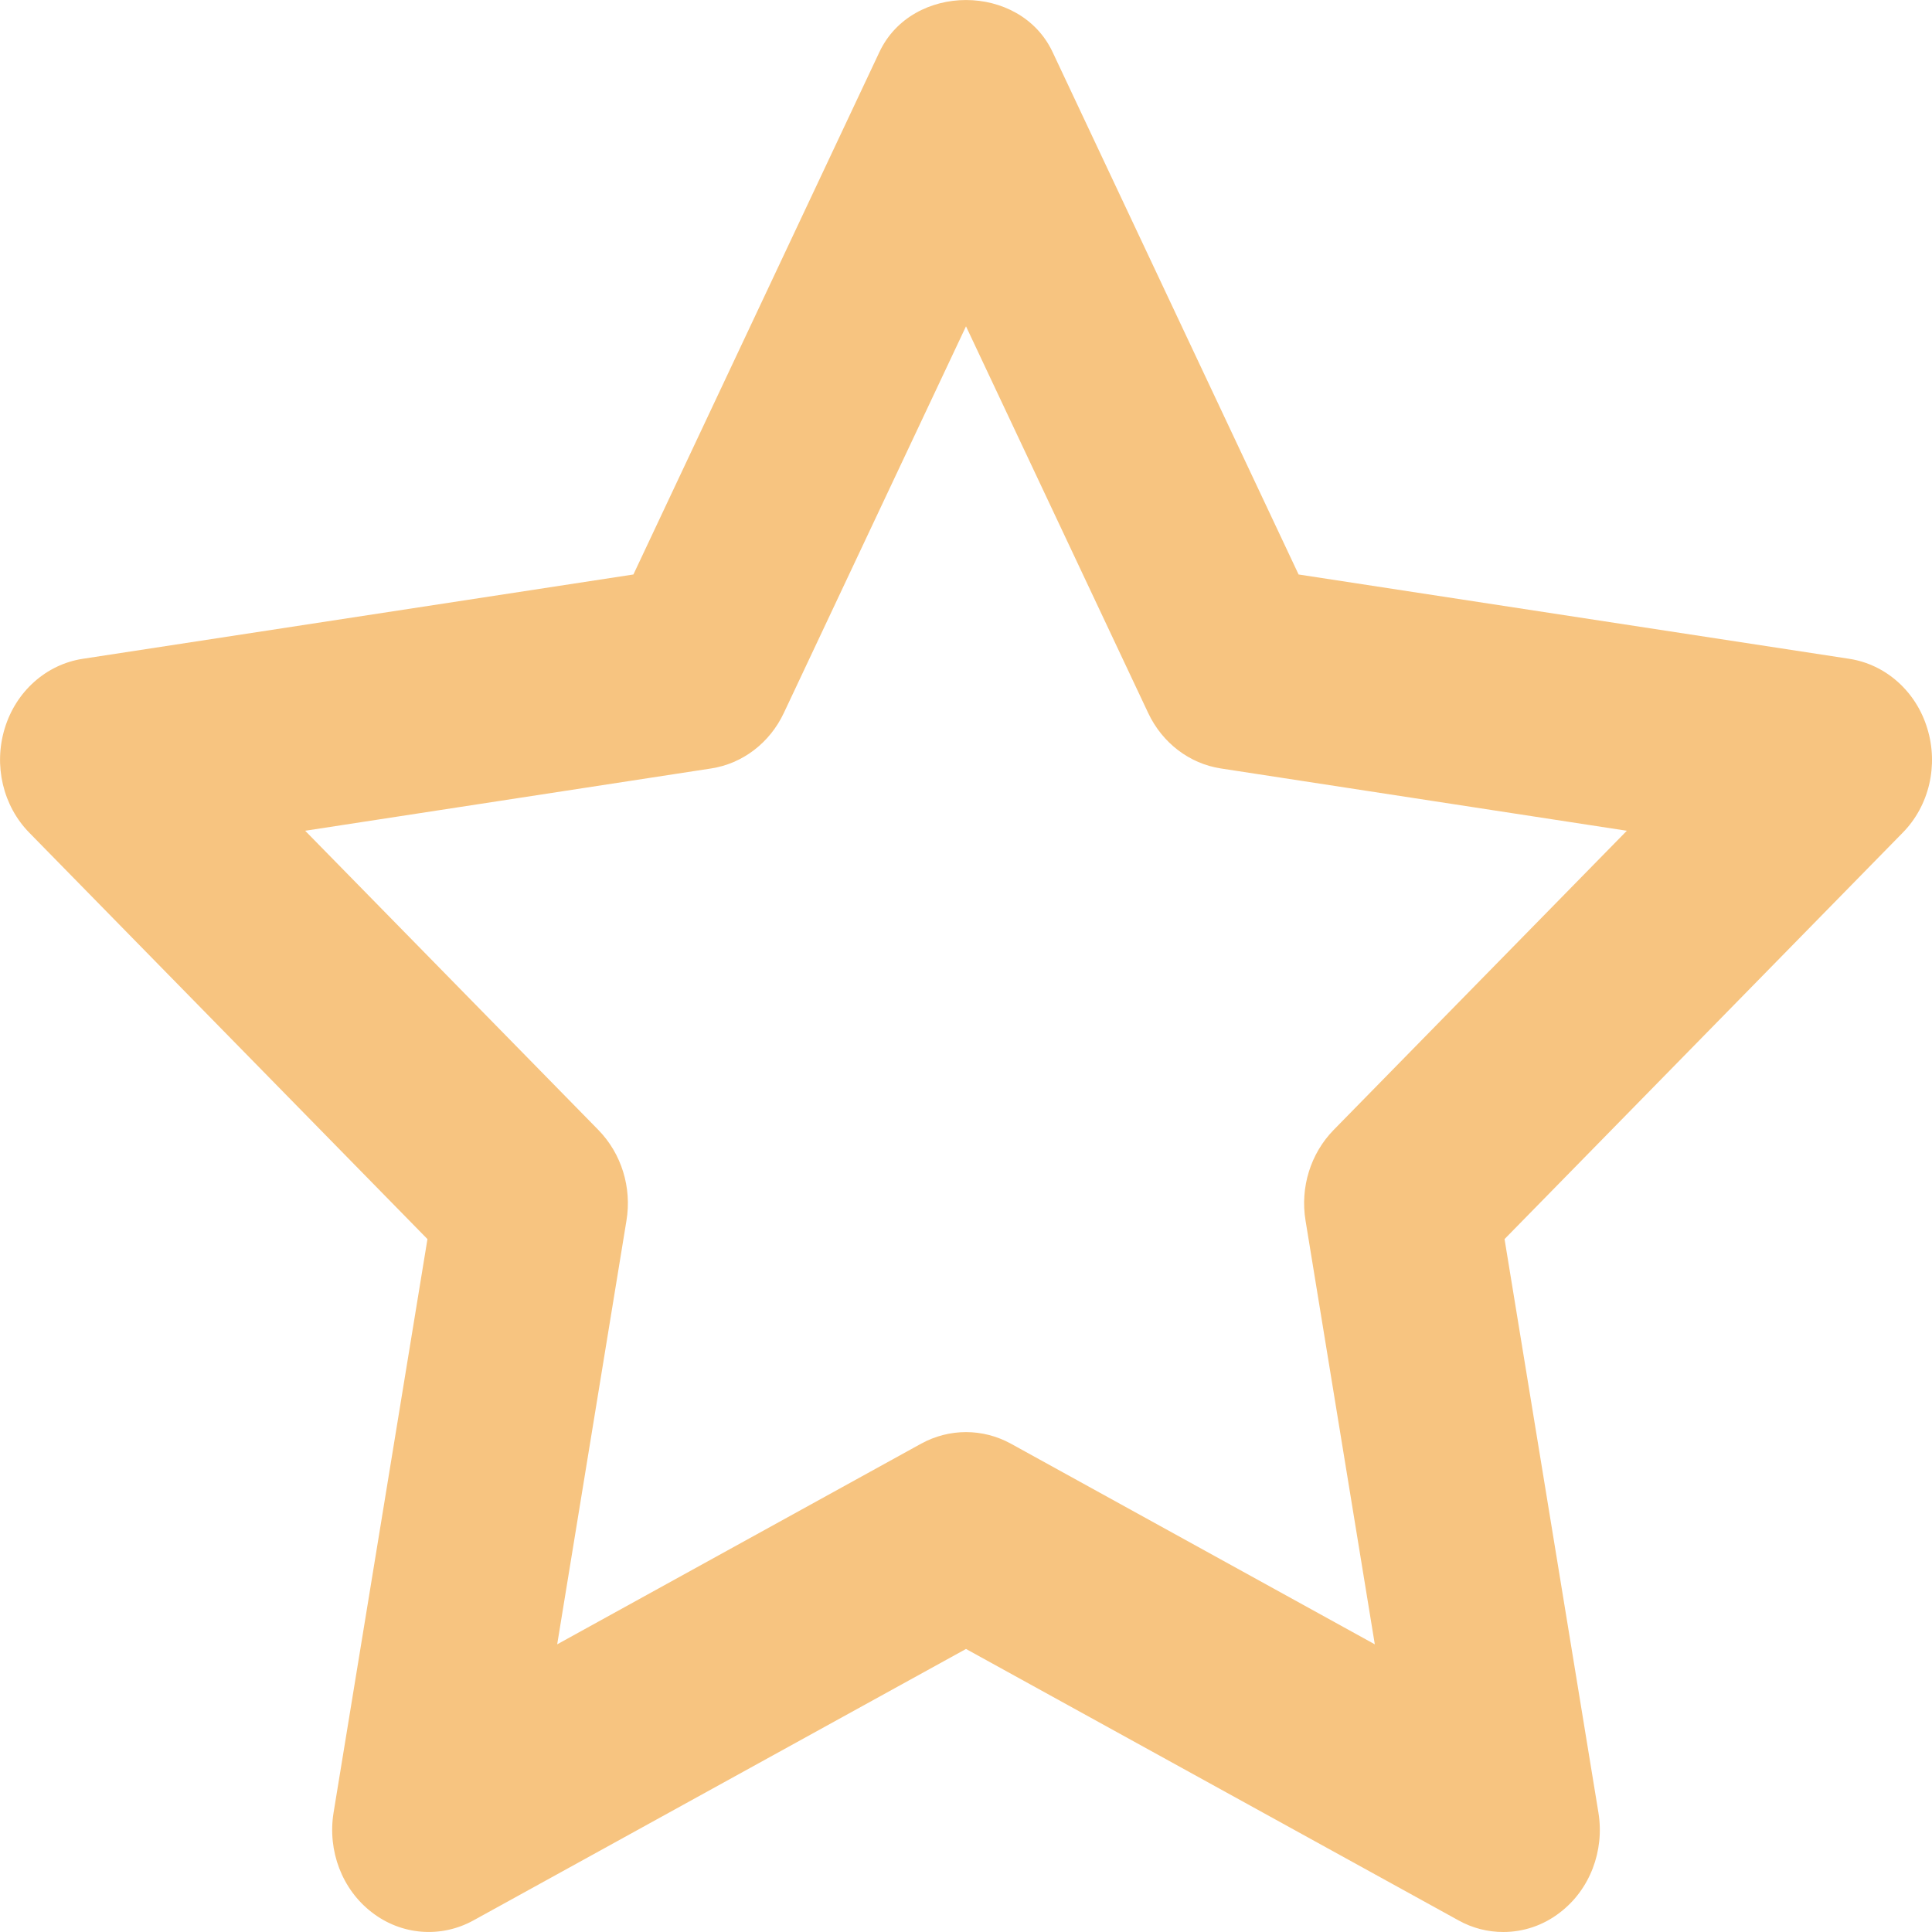
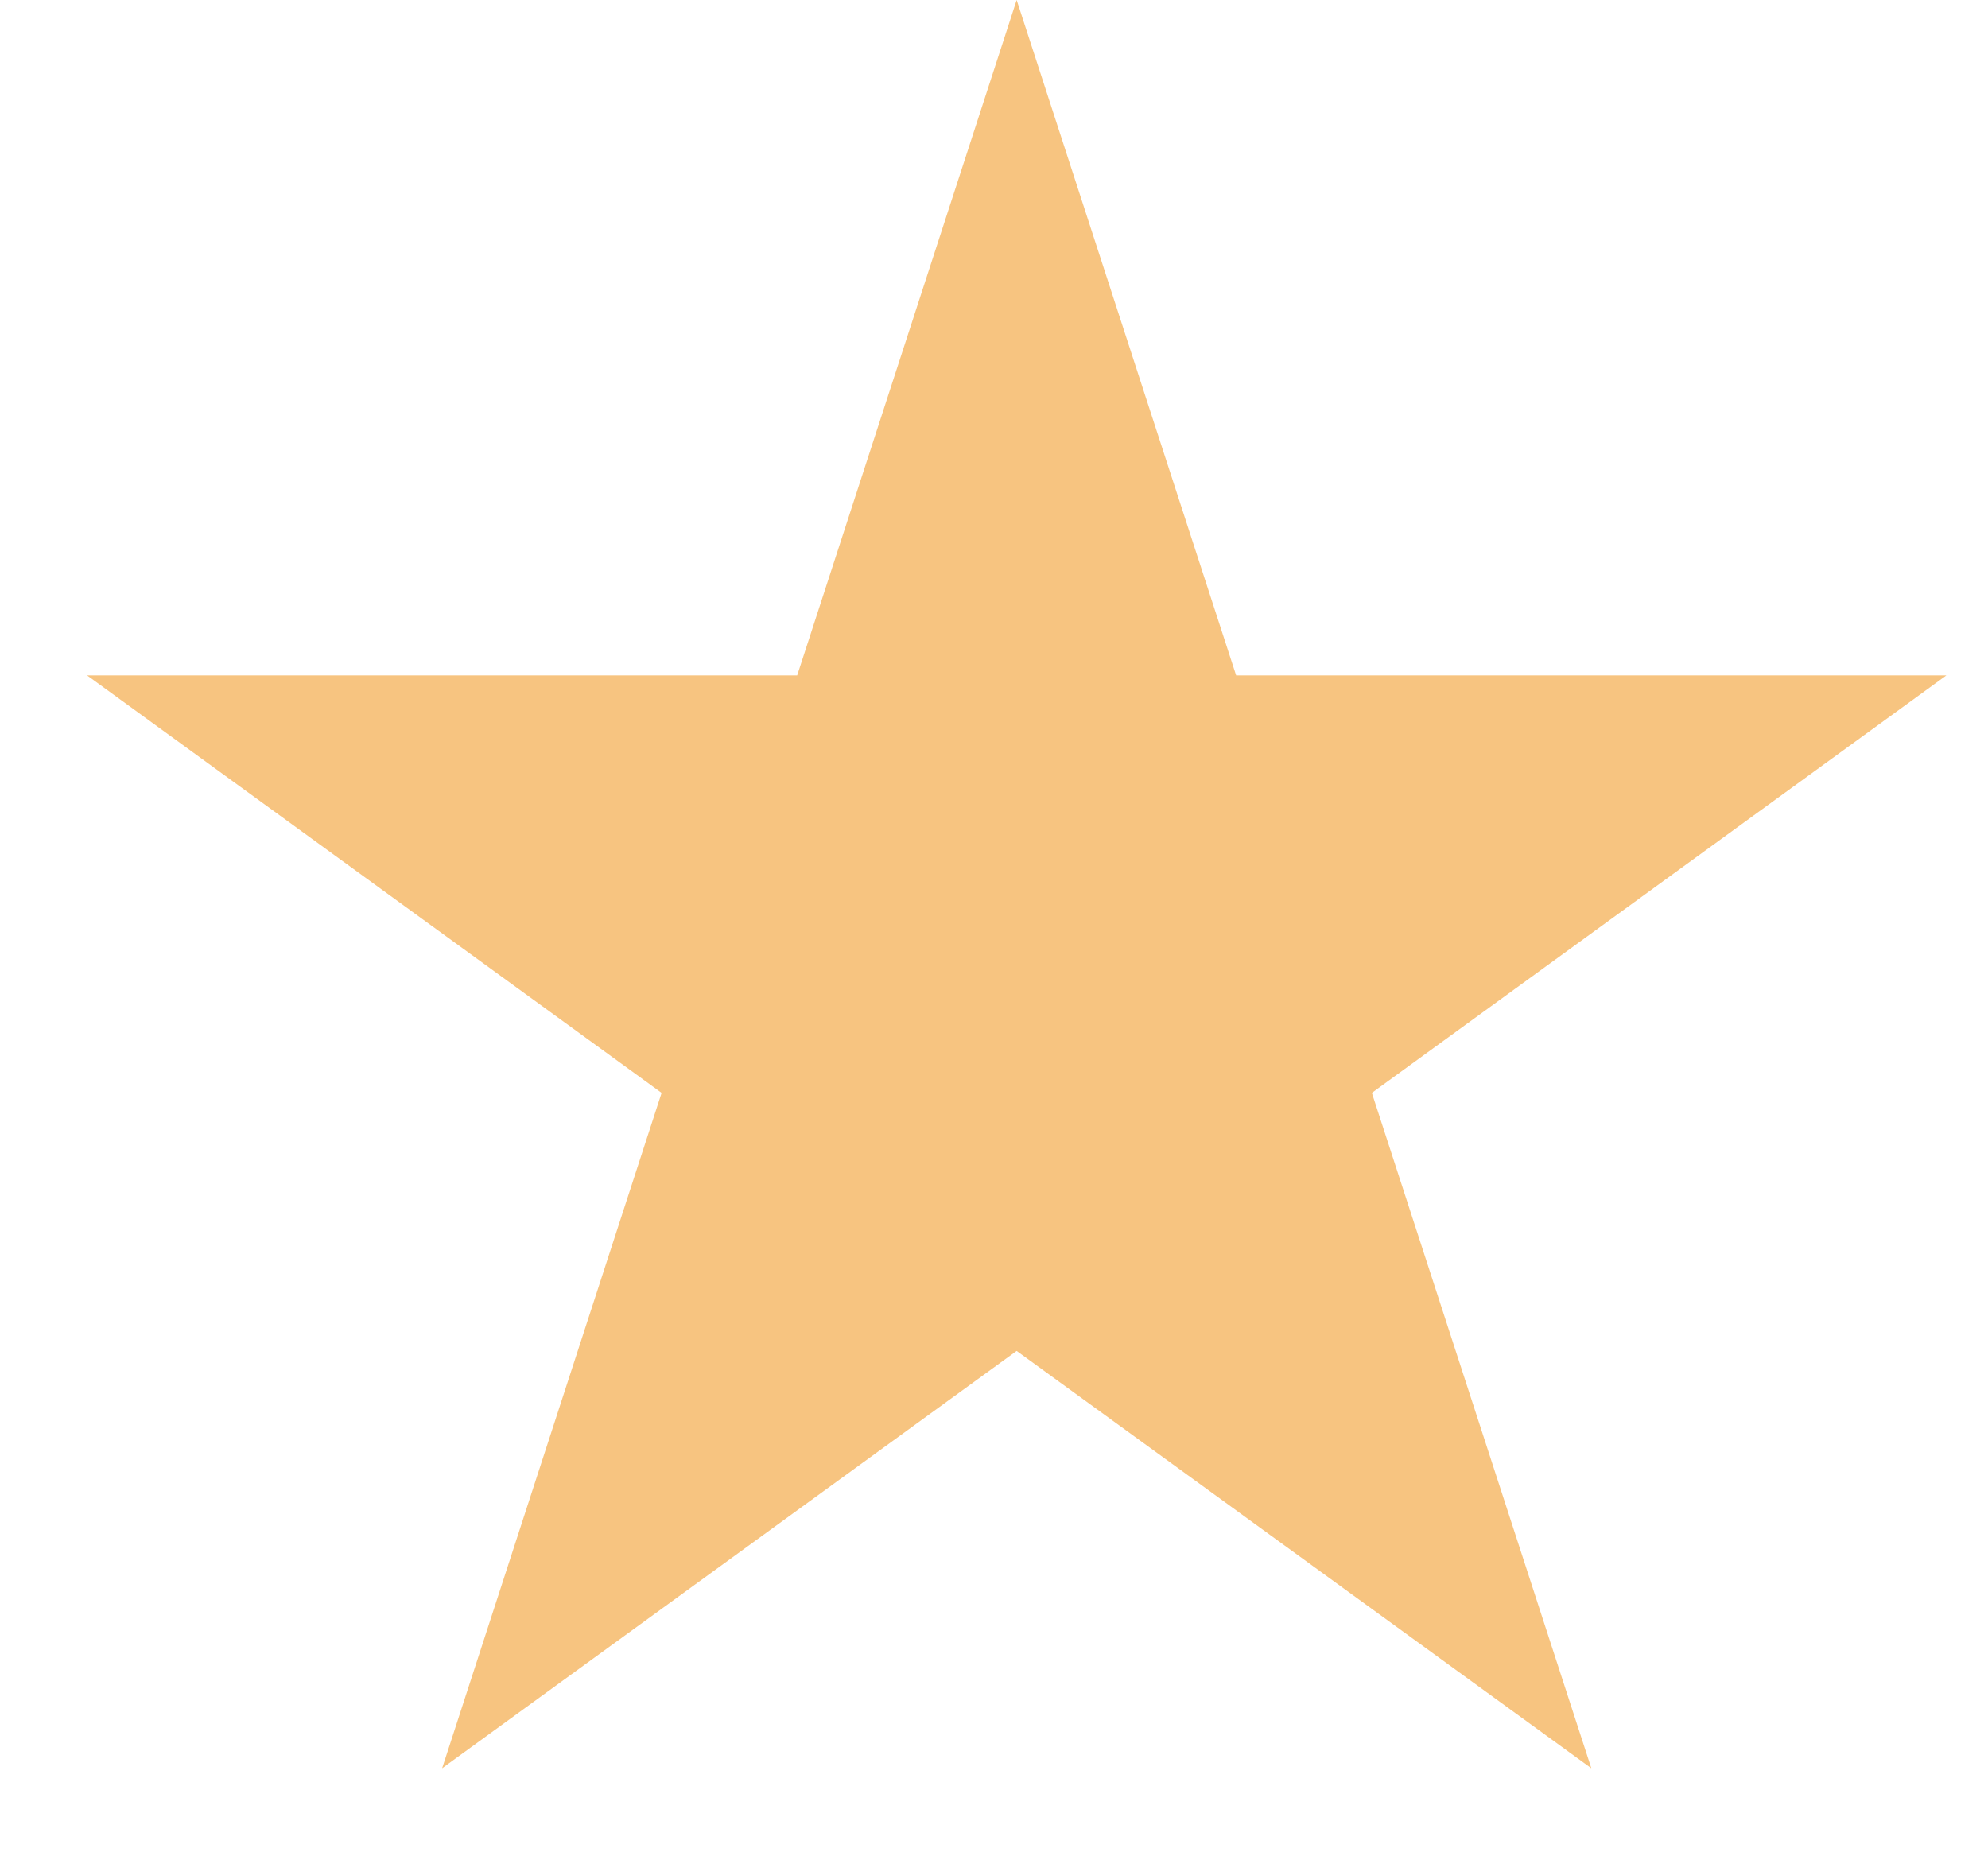
- <svg xmlns="http://www.w3.org/2000/svg" width="20" height="20" viewBox="0 0 20 20" fill="none">
-   <path fill-rule="evenodd" clip-rule="evenodd" d="M10 14.825C10.159 14.825 10.318 14.865 10.463 14.944L14.232 17.022L13.515 12.636C13.458 12.292 13.567 11.942 13.805 11.698L16.841 8.6L12.638 7.955C12.313 7.905 12.032 7.691 11.886 7.381L10 3.378L8.114 7.381C7.968 7.691 7.687 7.905 7.362 7.955L3.159 8.6L6.195 11.698C6.433 11.942 6.542 12.292 6.485 12.636L5.768 17.022L9.537 14.944C9.682 14.865 9.841 14.825 10 14.825ZM15.562 20C15.403 20 15.244 19.961 15.099 19.88L10 17.07L4.901 19.88C4.563 20.066 4.155 20.033 3.85 19.797C3.542 19.561 3.389 19.161 3.453 18.765L4.425 12.827L0.305 8.622C0.03 8.343 -0.068 7.923 0.049 7.54C0.165 7.157 0.479 6.878 0.856 6.82L6.557 5.947L9.104 0.538C9.442 -0.179 10.558 -0.179 10.896 0.538L13.443 5.947L19.144 6.82C19.521 6.878 19.835 7.157 19.951 7.54C20.069 7.923 19.971 8.343 19.695 8.622L15.575 12.827L16.547 18.765C16.611 19.161 16.458 19.561 16.15 19.797C15.977 19.932 15.77 20 15.562 20Z" fill="#F7C480" />
+ <svg xmlns="http://www.w3.org/2000/svg" width="15" height="14" viewBox="0 0 15 14" fill="none">
+   <path d="M7.671 0L9.327 5.096H14.686L10.351 8.246L12.007 13.342L7.671 10.193L3.336 13.342L4.992 8.246L0.657 5.096H6.015L7.671 0Z" fill="#F7C480" />
</svg>
